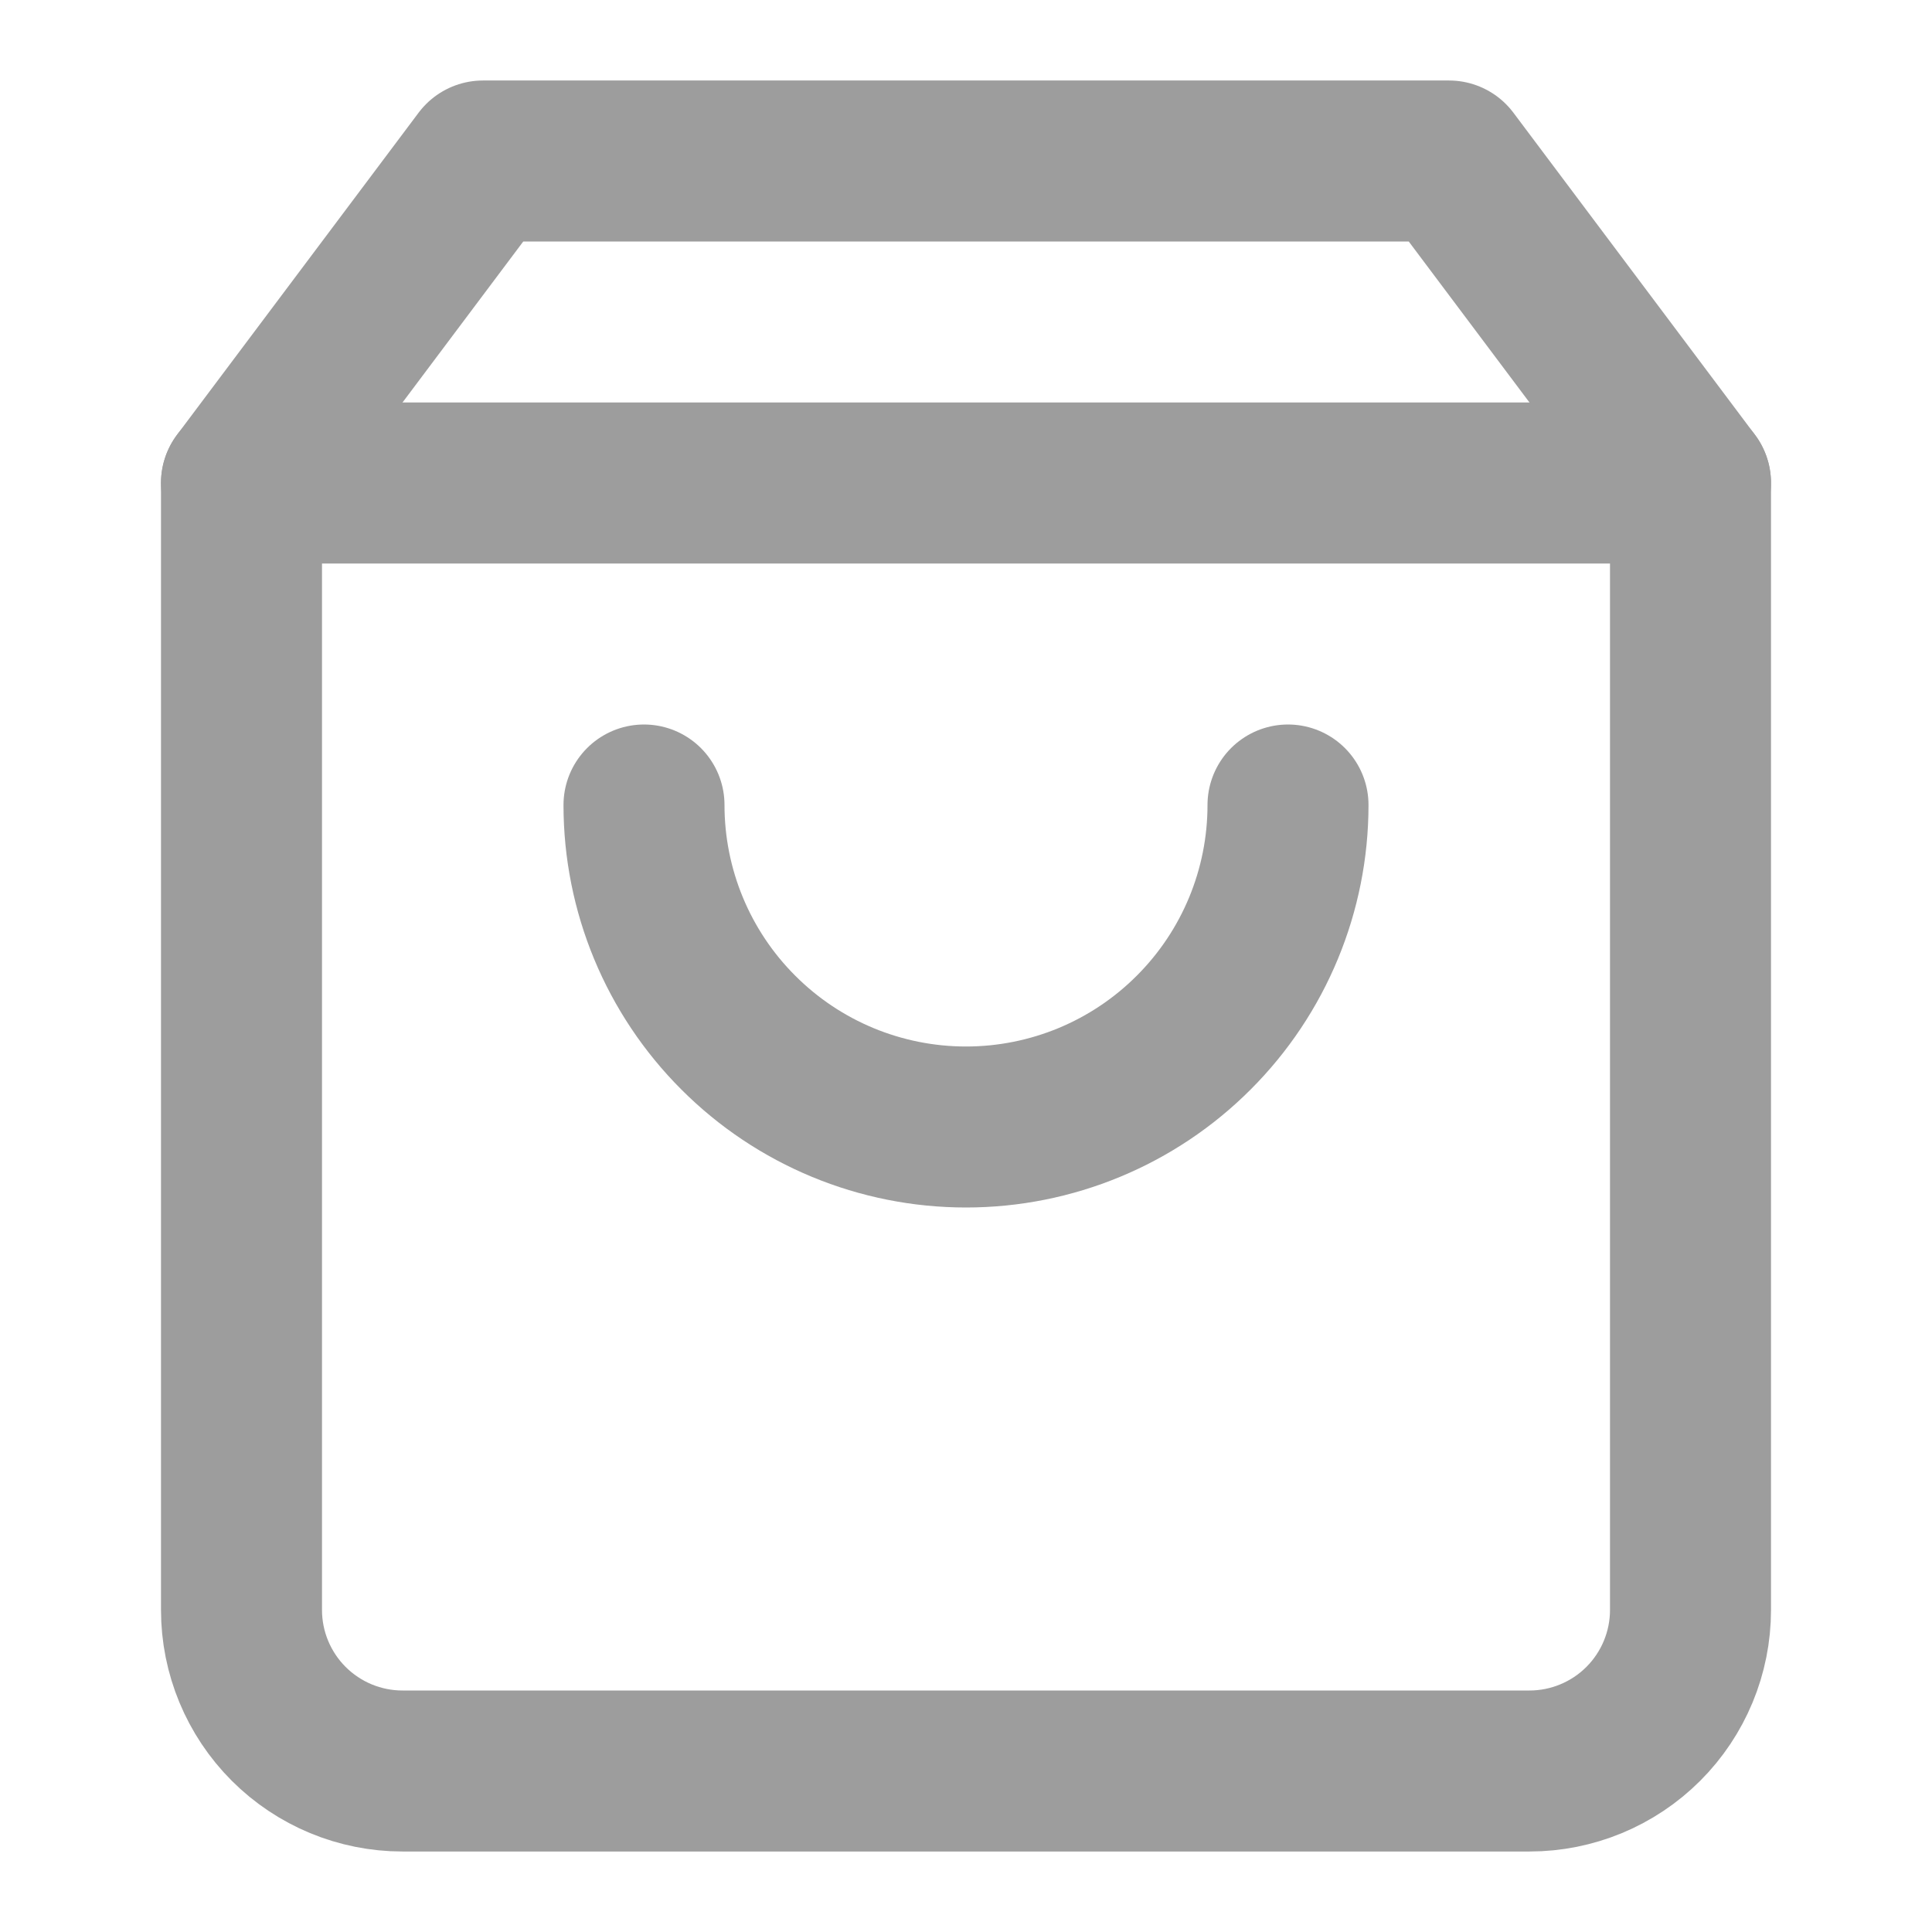
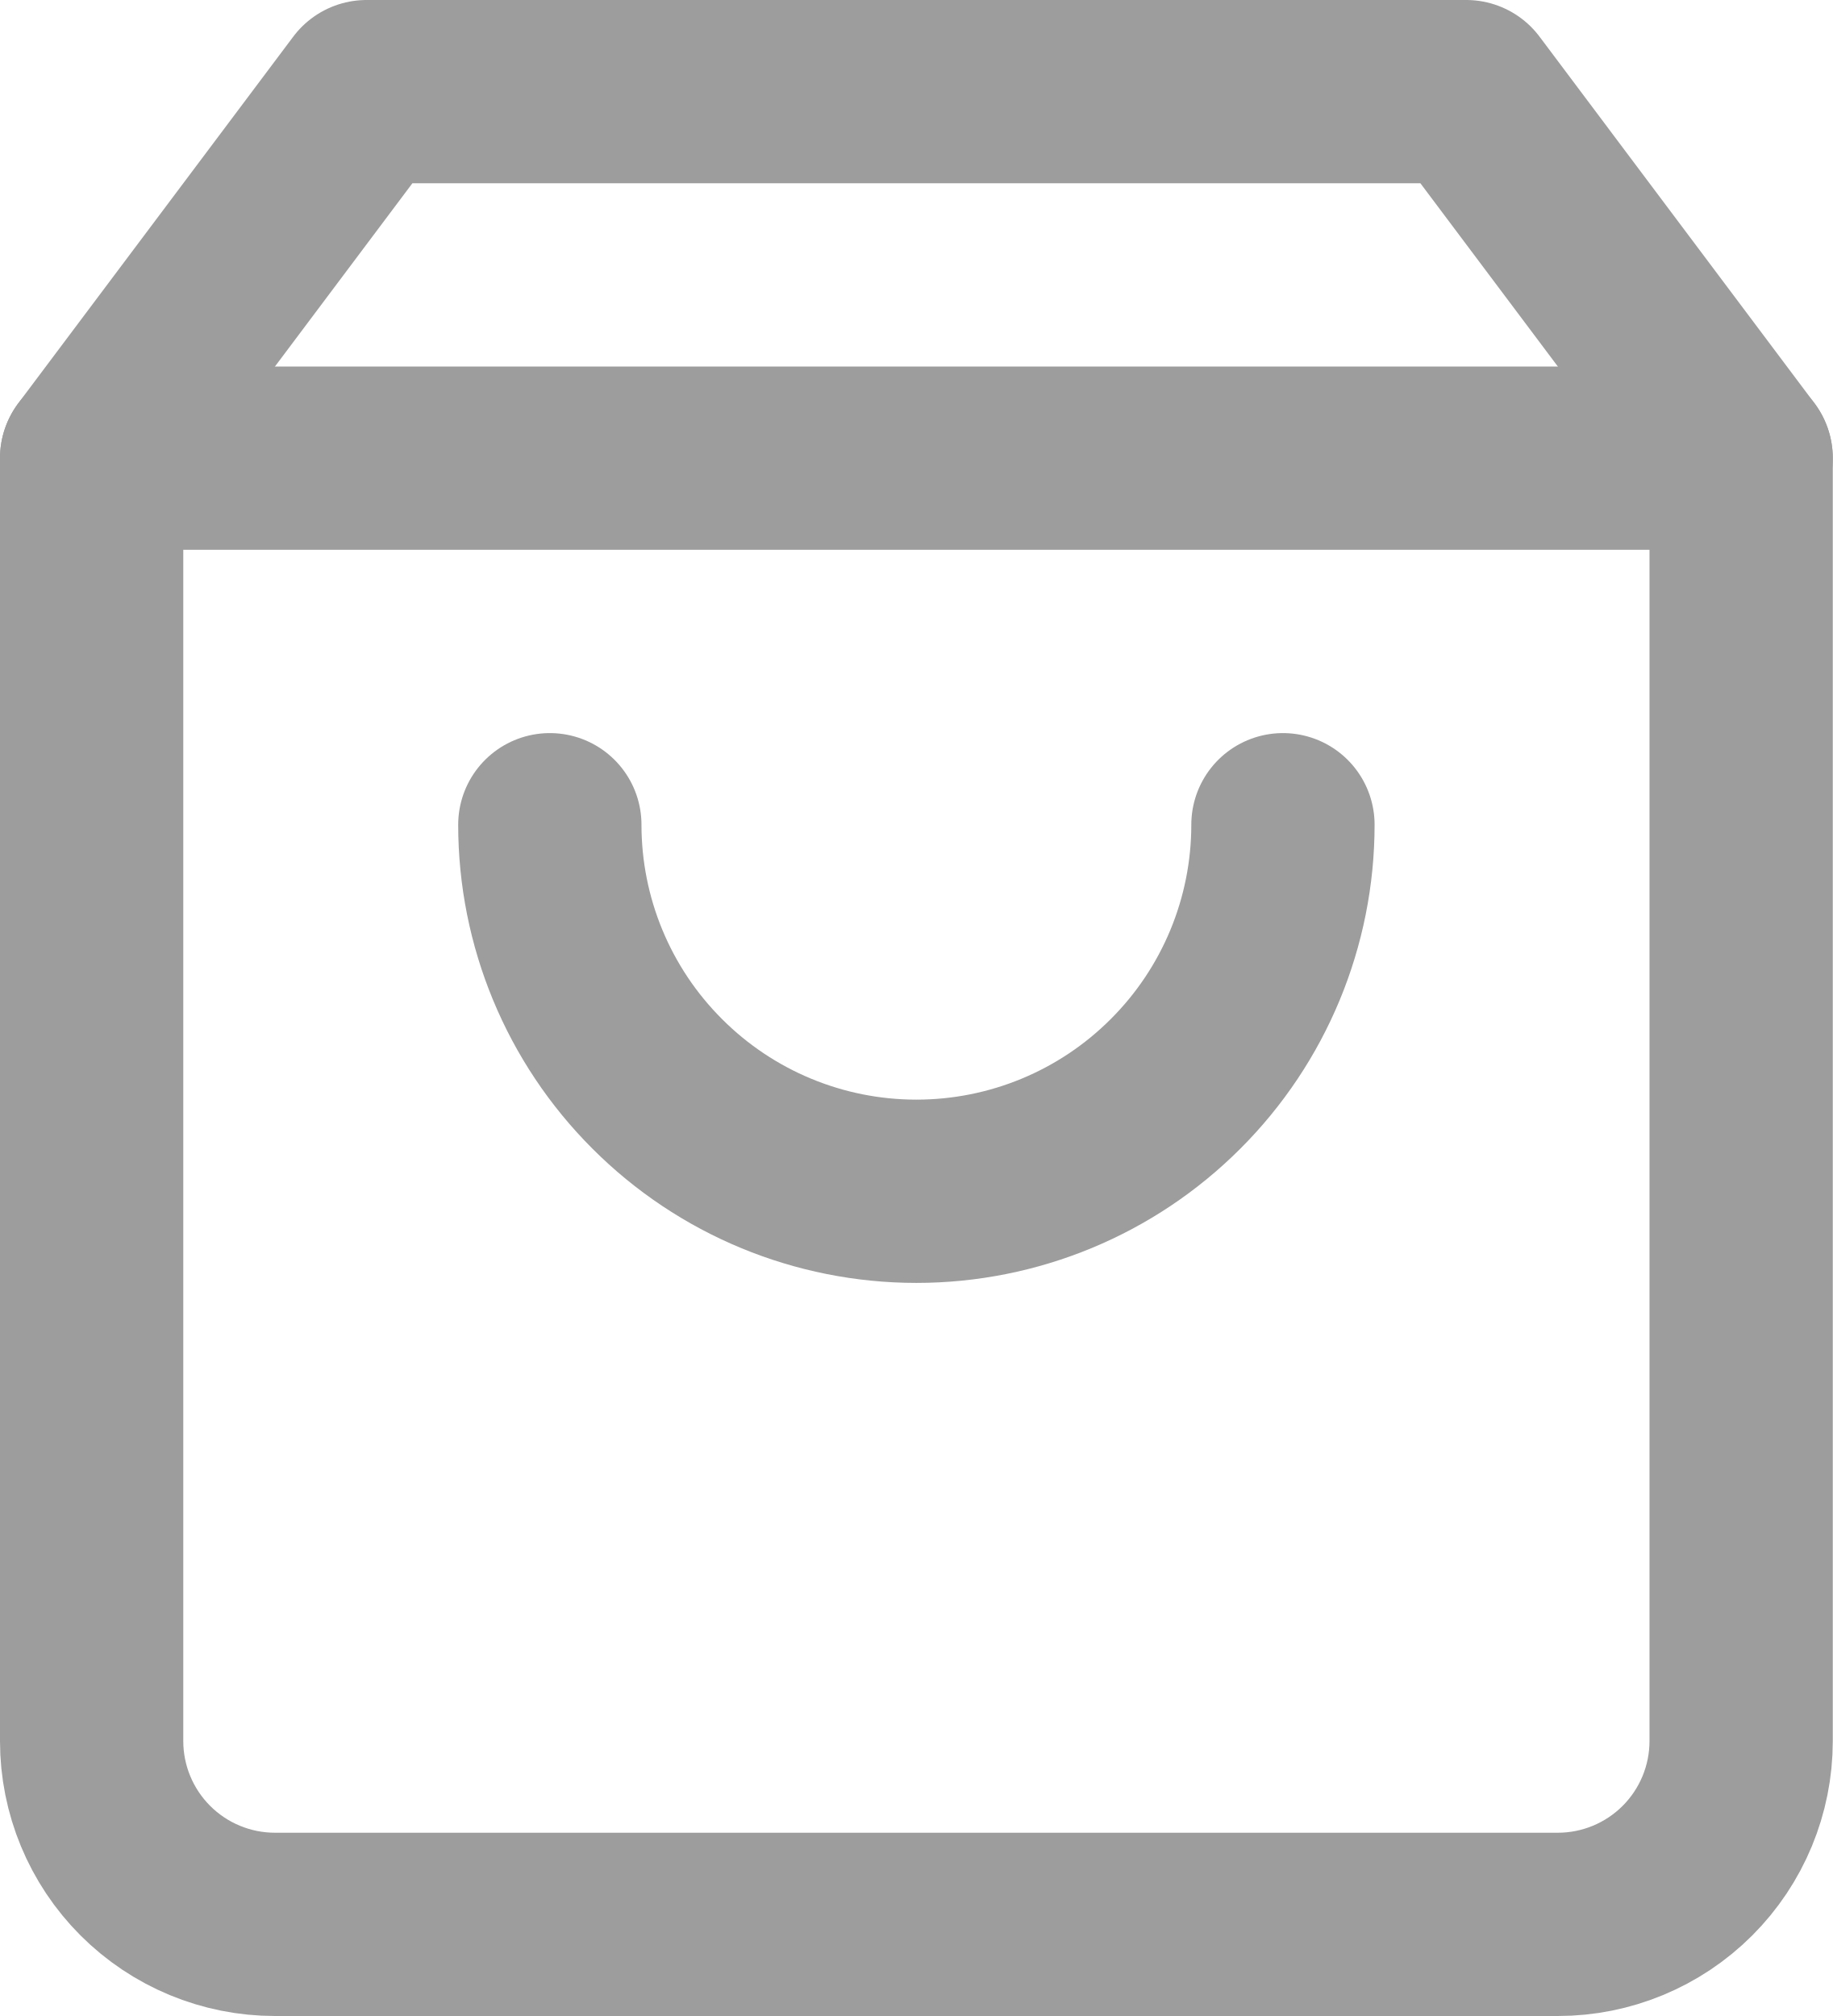
- <svg xmlns="http://www.w3.org/2000/svg" width="24" height="24" viewBox="0 0 24 24" fill="none">
-   <path d="M6 2L3 6V20C3 20.53 3.211 21.039 3.586 21.414C3.961 21.789 4.47 22 5 22H19C19.53 22 20.039 21.789 20.414 21.414C20.789 21.039 21 20.53 21 20V6L18 2H6Z" stroke="#9D9D9D" stroke-width="2" stroke-linecap="round" stroke-linejoin="round" />
-   <path d="M3 6H21" stroke="#9D9D9D" stroke-width="2" stroke-linecap="round" stroke-linejoin="round" />
-   <path d="M16 10C16 11.061 15.579 12.078 14.828 12.828C14.078 13.579 13.061 14 12 14C10.939 14 9.922 13.579 9.172 12.828C8.421 12.078 8 11.061 8 10" stroke="#9D9D9D" stroke-width="2" stroke-linecap="round" stroke-linejoin="round" />
+ <svg xmlns="http://www.w3.org/2000/svg" width="20" height="22" viewBox="0 0 20 22" fill="none">
+   <path d="M4 1L1 5V19C1 19.53 1.211 20.039 1.586 20.414C1.961 20.789 2.47 21 3 21H17C17.53 21 18.039 20.789 18.414 20.414C18.789 20.039 19 19.53 19 19V5L16 1H4Z" stroke="#9D9D9D" stroke-width="2" stroke-linecap="round" stroke-linejoin="round" />
+   <path d="M1 5H19" stroke="#9D9D9D" stroke-width="2" stroke-linecap="round" stroke-linejoin="round" />
+   <path d="M14 9C14 10.061 13.579 11.078 12.828 11.828C12.078 12.579 11.061 13 10 13C8.939 13 7.922 12.579 7.172 11.828C6.421 11.078 6 10.061 6 9" stroke="#9D9D9D" stroke-width="2" stroke-linecap="round" stroke-linejoin="round" />
</svg>
